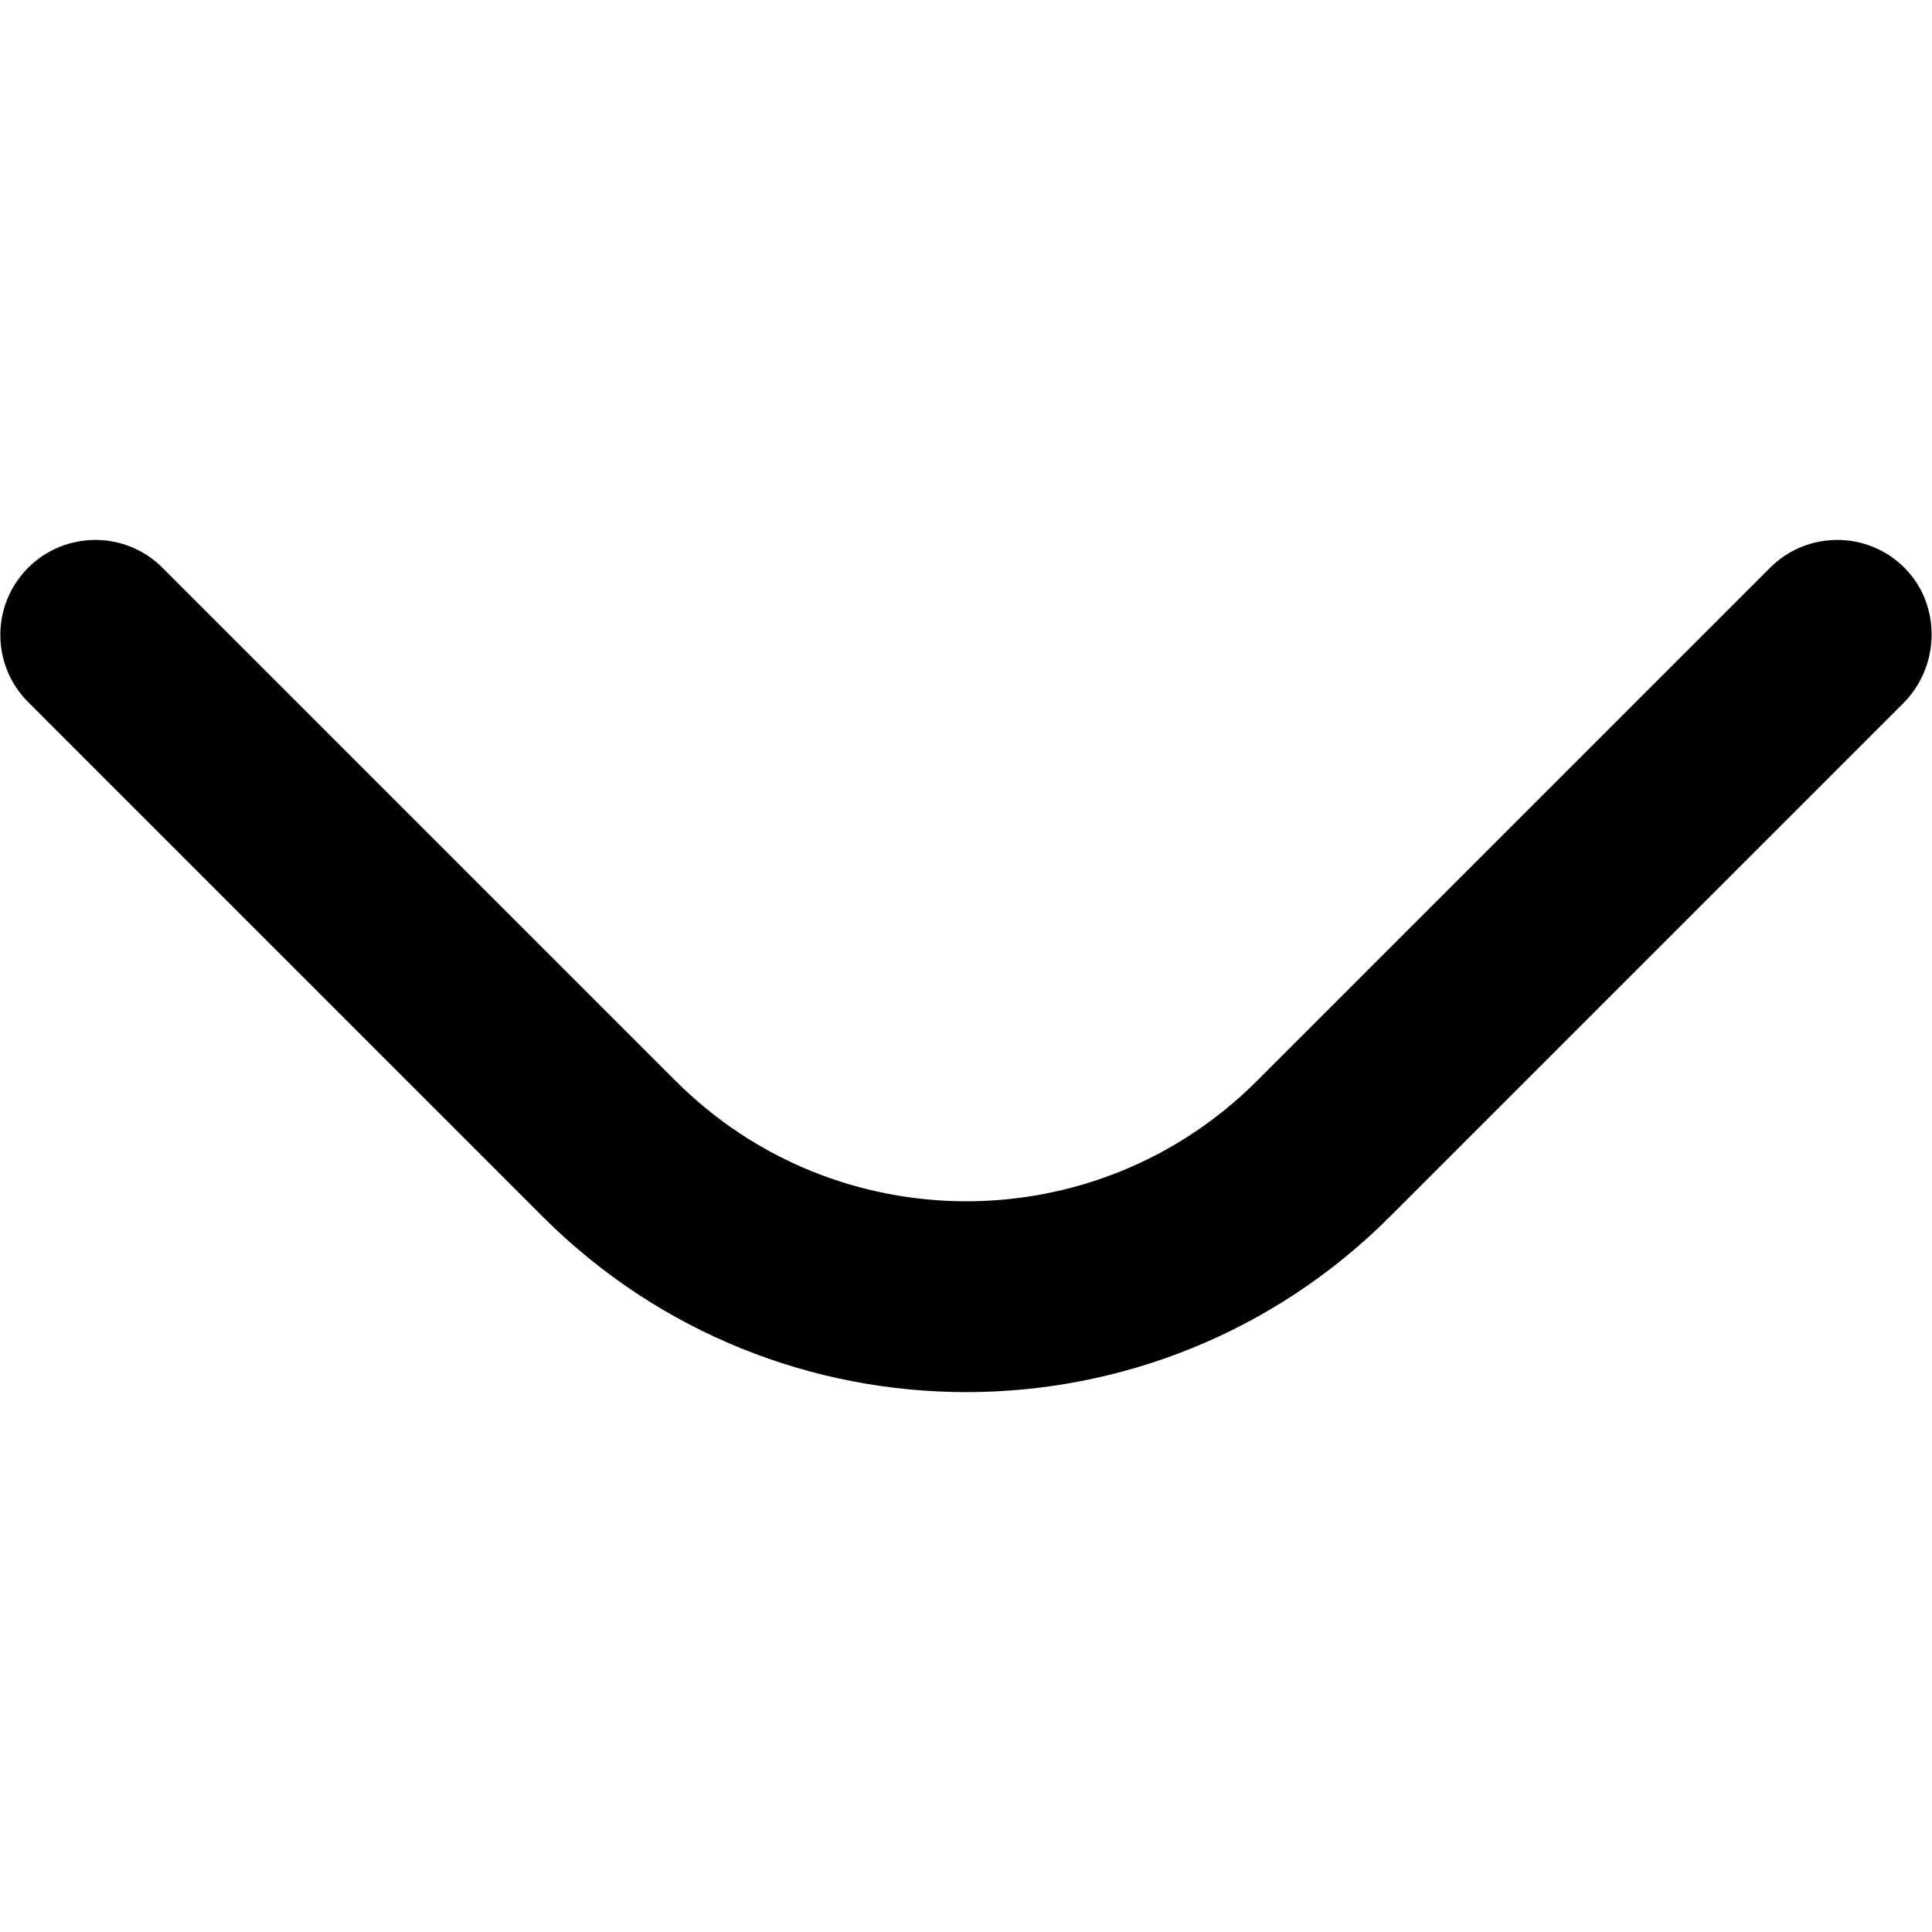
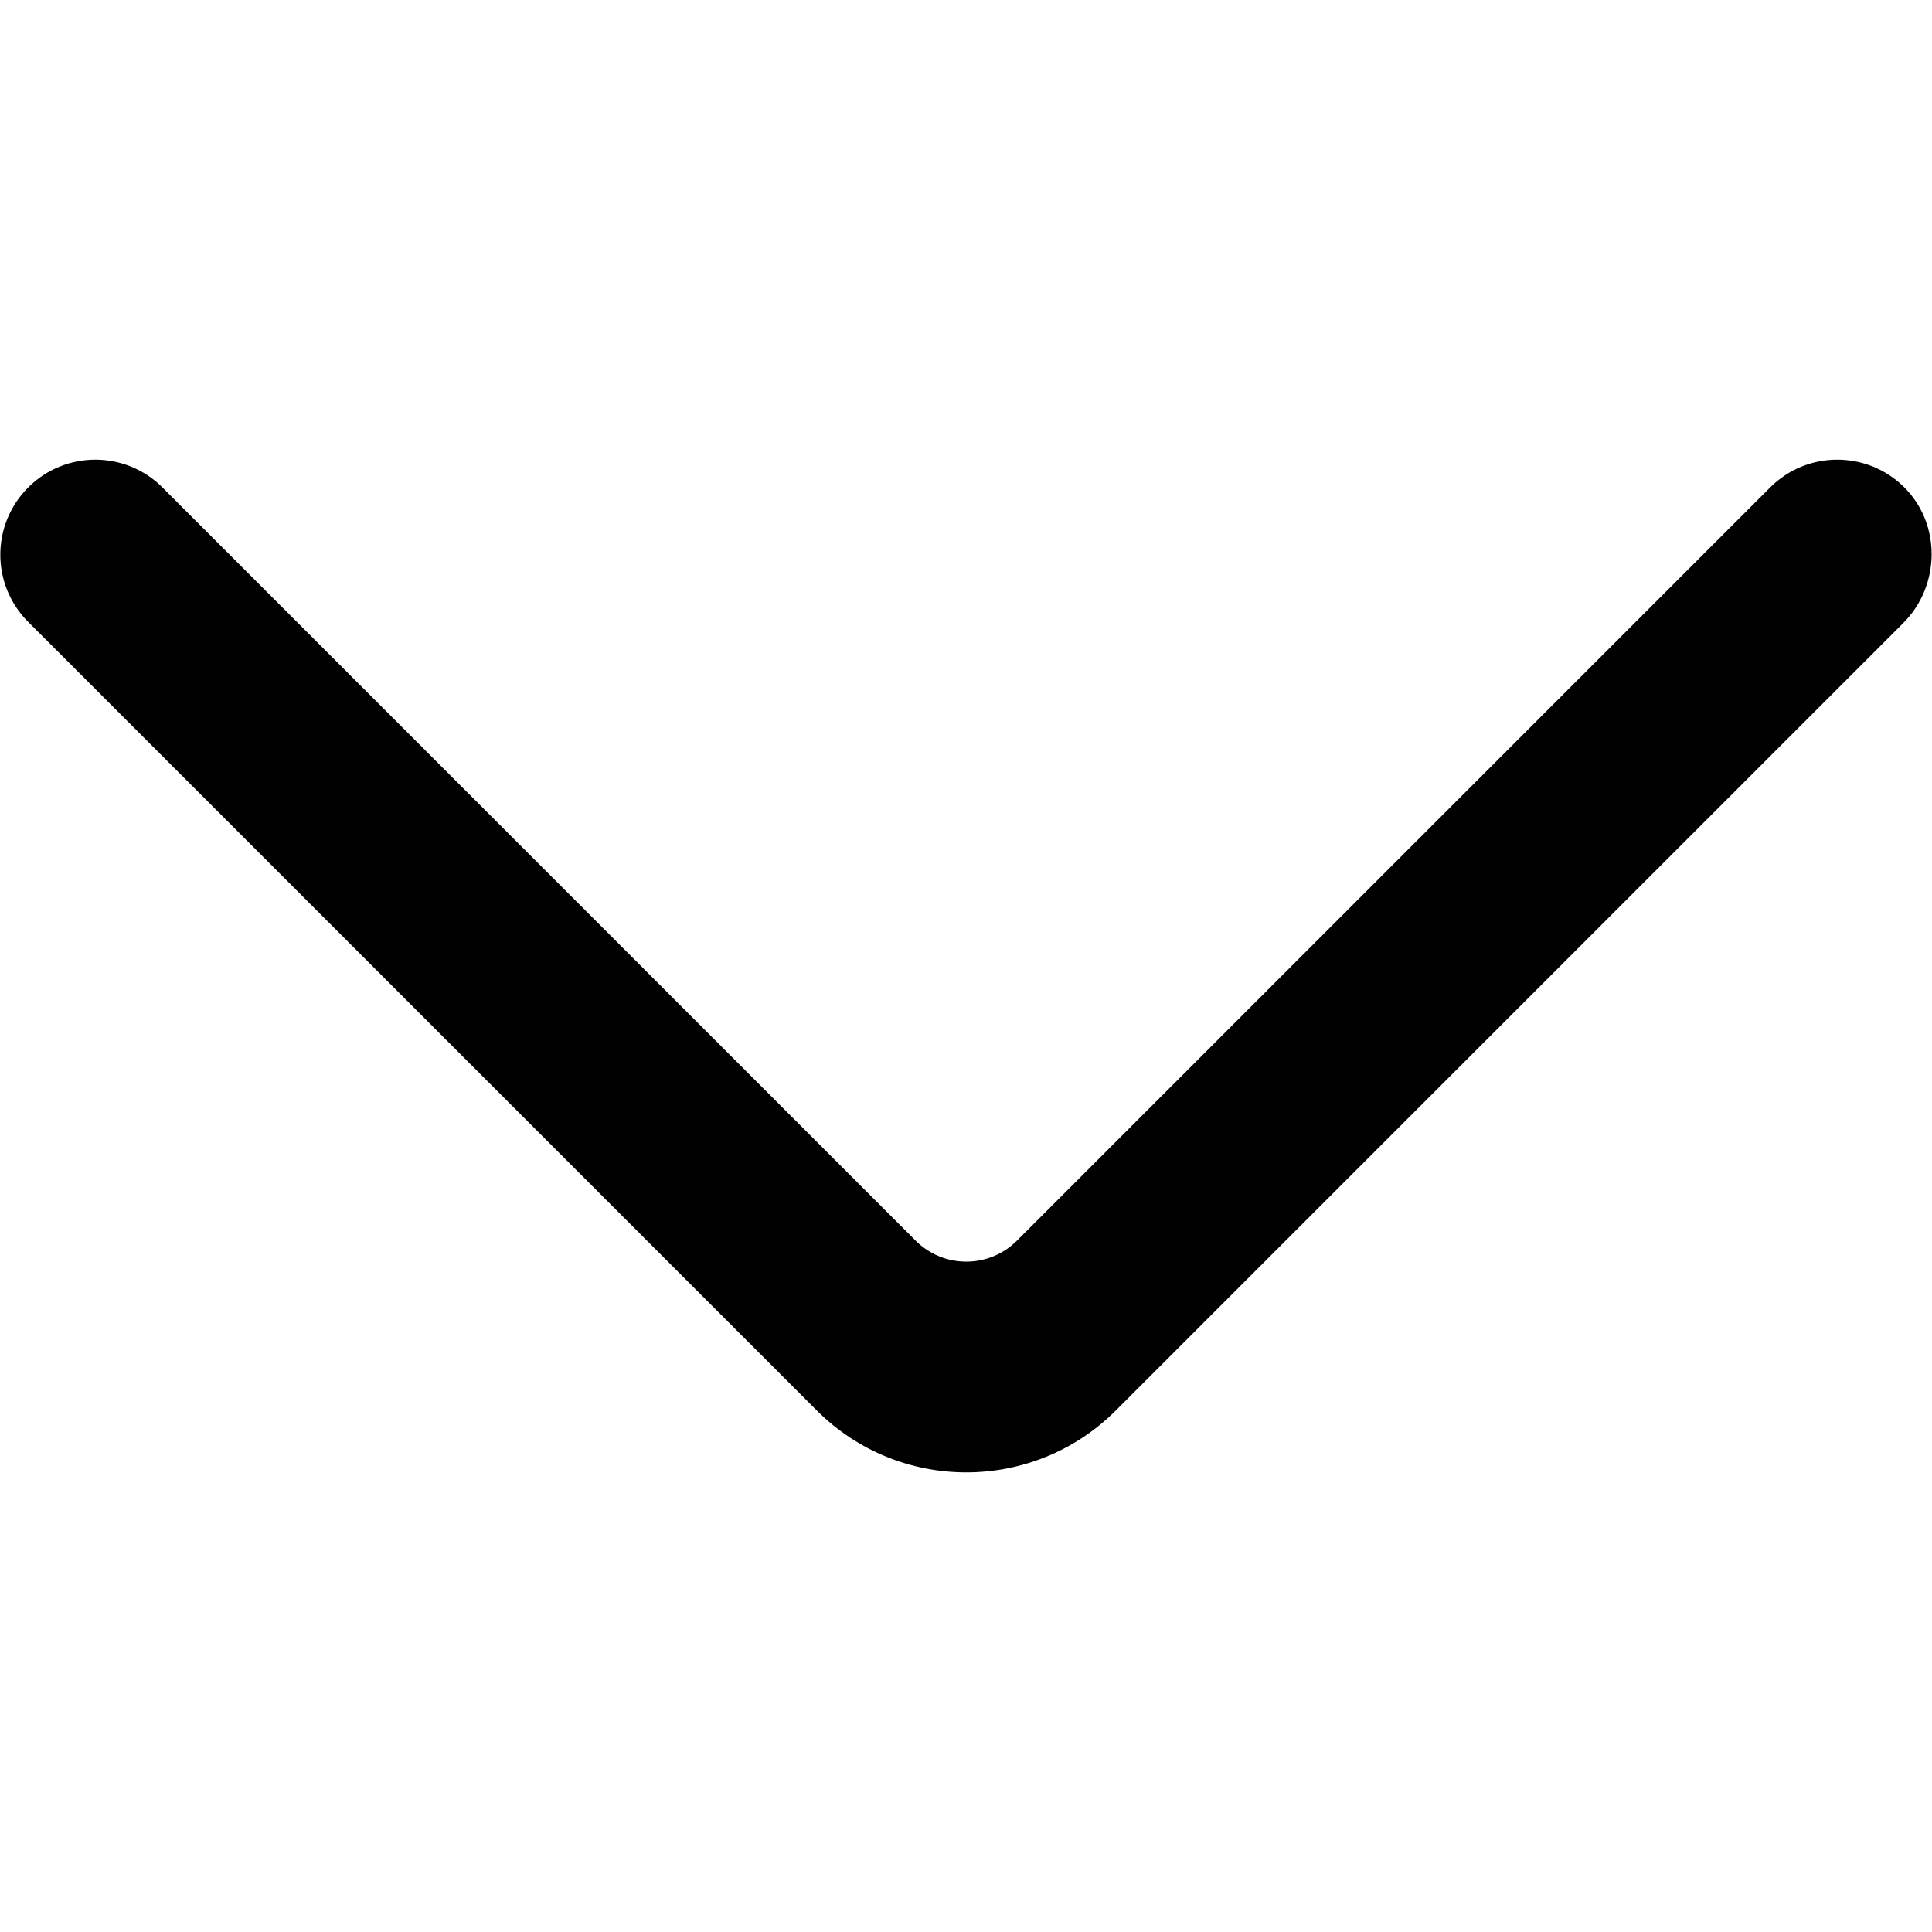
<svg xmlns="http://www.w3.org/2000/svg" id="Layer_31" data-name="Layer 31" viewBox="0 0 850.41 850.42">
  <defs>
    <style>
      .cls-1 {
        fill: #010101;
      }
    </style>
  </defs>
-   <path class="cls-1" d="M808.72,237.66c10.6,0,21.19,4,29.33,12.01,16.52,16.27,16.11,43.5-.28,59.9l-225.97,225.97c-102.98,102.98-269.94,102.98-372.91,0L12.39,309.05C4.22,300.88,.14,290.18,.14,279.48s4.08-21.4,12.25-29.57c16.33-16.33,42.8-16.33,59.13,0l225.87,225.87c70.66,70.66,185.23,70.66,255.89,0l225.86-225.86c8.17-8.17,18.87-12.25,29.57-12.25Z" />
+   <path class="cls-1" d="M808.72,202.33c10.6,0,21.19,4,29.33,12.01,16.52,16.27,16.11,43.5-.28,59.9l-346.59,346.59c-36.36,36.36-95.32,36.36-131.68,0L12.39,273.72C4.22,265.55,.14,254.85,.14,244.15s4.08-21.4,12.25-29.57c16.33-16.33,42.8-16.33,59.13,0l331.52,331.52c12.31,12.31,32.28,12.31,44.59,0L779.15,214.58c8.17-8.17,18.87-12.25,29.57-12.25Z" />
</svg>
